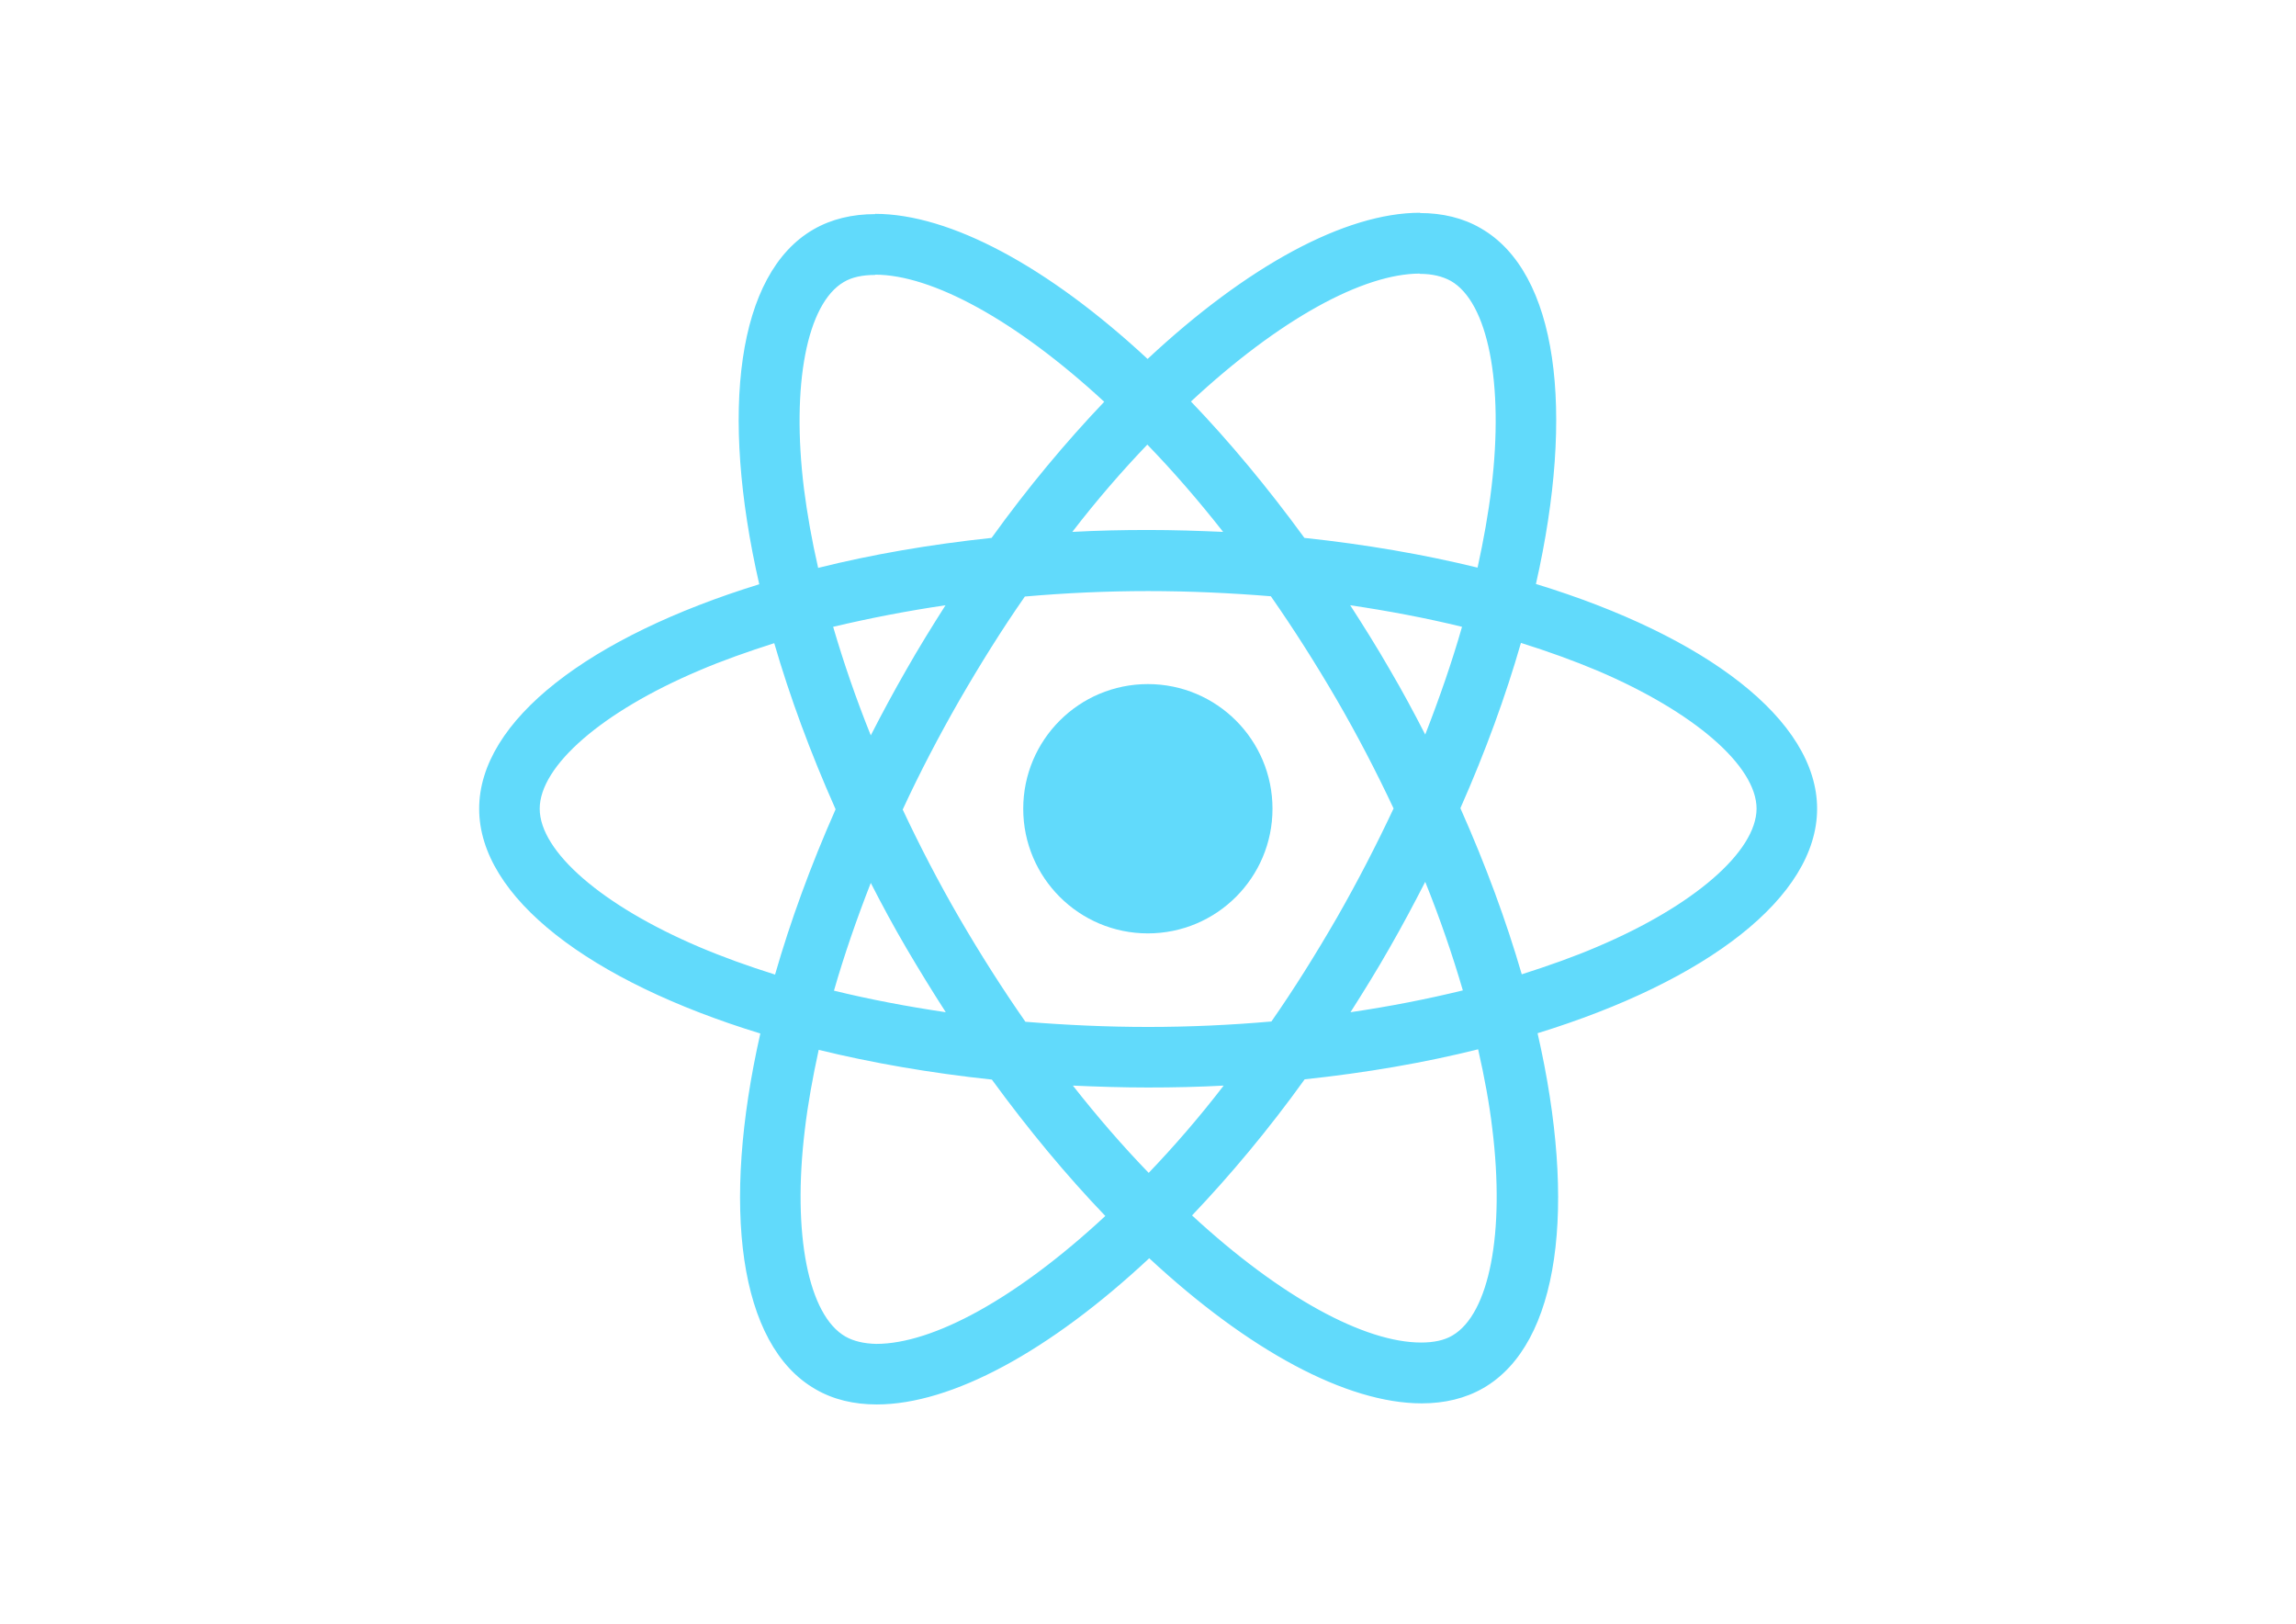
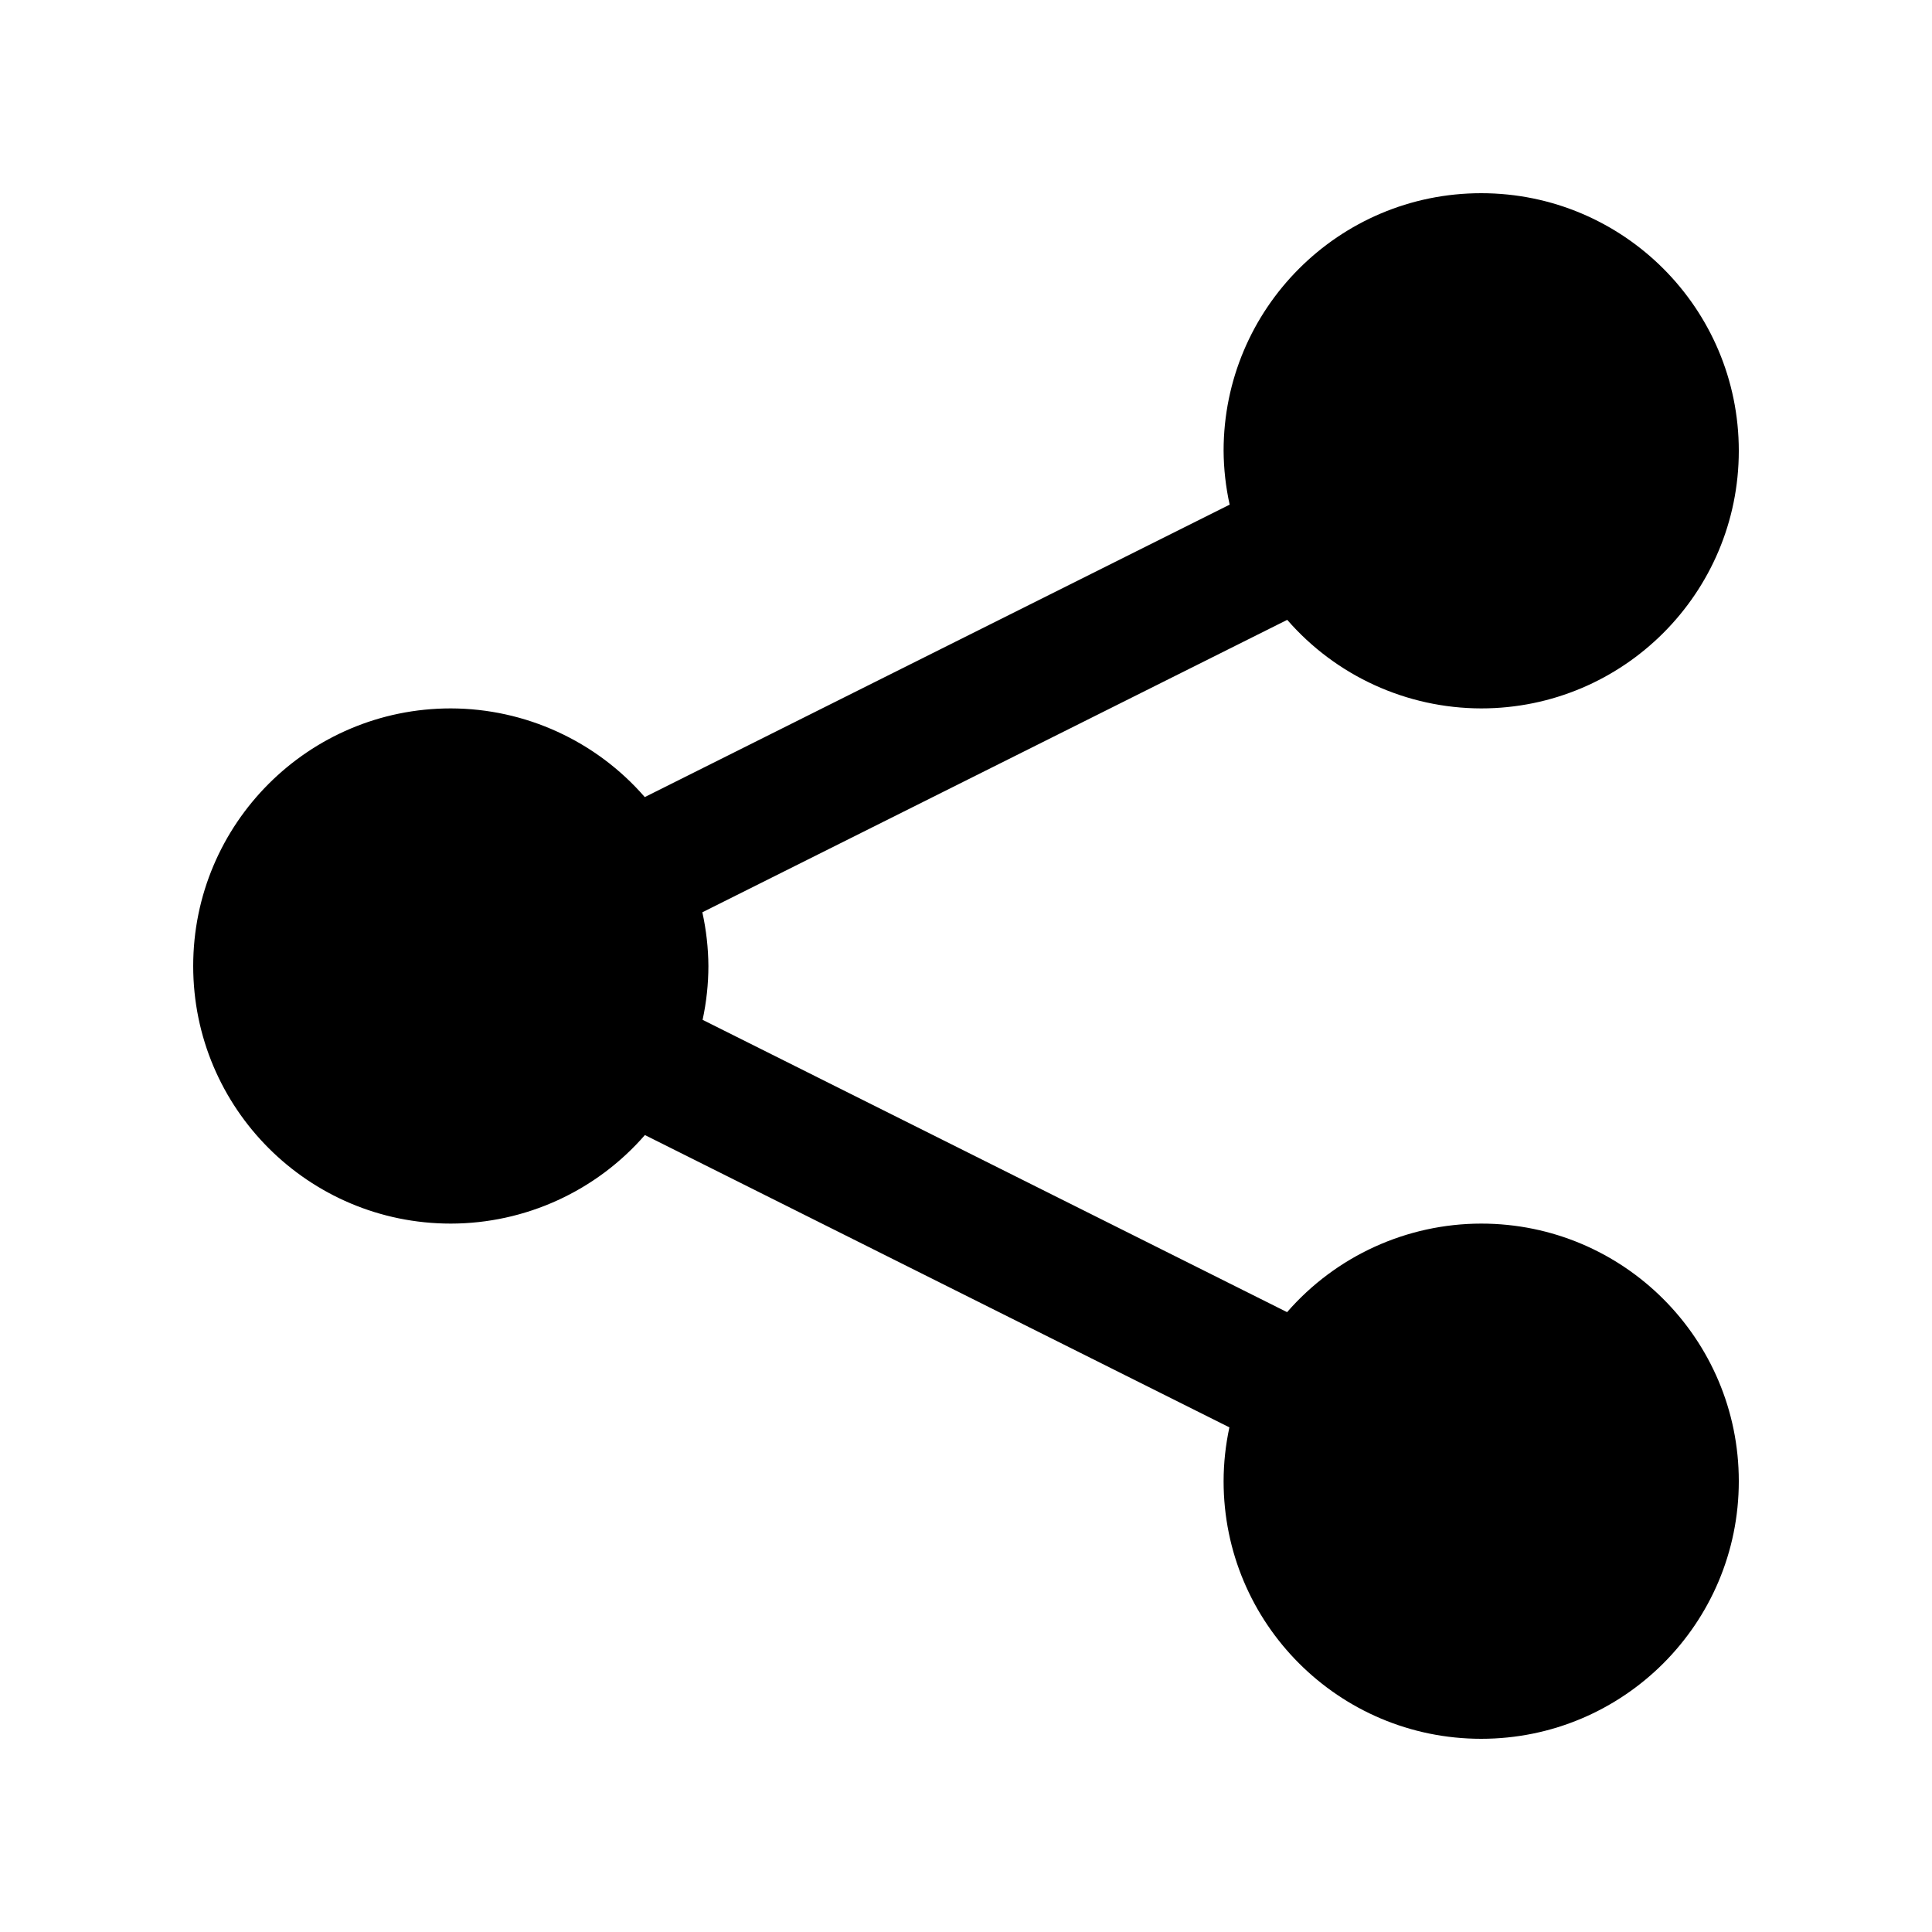
- <svg xmlns="http://www.w3.org/2000/svg" viewBox="0 0 841.9 595.3">
-   <g fill="#61DAFB">
-     <path d="M666.3 296.5c0-32.5-40.7-63.3-103.1-82.4 14.4-63.6 8-114.2-20.2-130.4-6.5-3.8-14.1-5.6-22.4-5.6v22.3c4.6 0 8.3.9 11.4 2.6 13.6 7.8 19.5 37.5 14.9 75.7-1.1 9.4-2.9 19.3-5.1 29.4-19.6-4.8-41-8.5-63.5-10.9-13.5-18.5-27.5-35.3-41.6-50 32.6-30.3 63.2-46.9 84-46.9V78c-27.5 0-63.5 19.6-99.9 53.6-36.4-33.8-72.4-53.2-99.9-53.2v22.3c20.7 0 51.4 16.5 84 46.6-14 14.7-28 31.4-41.3 49.9-22.6 2.4-44 6.1-63.6 11-2.3-10-4-19.7-5.2-29-4.7-38.2 1.1-67.9 14.6-75.8 3-1.8 6.9-2.6 11.5-2.6V78.5c-8.4 0-16 1.8-22.6 5.6-28.1 16.2-34.4 66.7-19.9 130.1-62.2 19.2-102.7 49.9-102.7 82.3 0 32.5 40.7 63.3 103.1 82.4-14.4 63.6-8 114.2 20.2 130.4 6.5 3.8 14.1 5.6 22.5 5.6 27.5 0 63.5-19.6 99.9-53.6 36.4 33.8 72.4 53.2 99.9 53.2 8.4 0 16-1.8 22.6-5.6 28.1-16.2 34.4-66.7 19.9-130.1 62-19.1 102.5-49.9 102.5-82.3zm-130.2-66.7c-3.7 12.9-8.3 26.2-13.5 39.5-4.1-8-8.4-16-13.1-24-4.6-8-9.5-15.8-14.4-23.4 14.2 2.1 27.9 4.7 41 7.9zm-45.8 106.5c-7.8 13.5-15.8 26.3-24.1 38.2-14.9 1.3-30 2-45.2 2-15.1 0-30.2-.7-45-1.9-8.3-11.9-16.4-24.6-24.2-38-7.6-13.1-14.5-26.4-20.8-39.8 6.2-13.4 13.2-26.8 20.7-39.9 7.8-13.5 15.8-26.3 24.1-38.2 14.9-1.3 30-2 45.2-2 15.1 0 30.2.7 45 1.9 8.3 11.9 16.4 24.6 24.2 38 7.6 13.1 14.5 26.4 20.8 39.8-6.3 13.4-13.2 26.8-20.7 39.9zm32.3-13c5.4 13.4 10 26.8 13.8 39.8-13.1 3.2-26.9 5.9-41.2 8 4.9-7.7 9.8-15.6 14.4-23.7 4.6-8 8.9-16.1 13-24.1zM421.2 430c-9.3-9.6-18.6-20.3-27.8-32 9 .4 18.2.7 27.5.7 9.4 0 18.7-.2 27.8-.7-9 11.7-18.3 22.4-27.5 32zm-74.4-58.9c-14.2-2.1-27.9-4.7-41-7.9 3.7-12.9 8.3-26.2 13.5-39.5 4.1 8 8.4 16 13.1 24 4.7 8 9.5 15.8 14.4 23.4zM420.7 163c9.3 9.6 18.6 20.3 27.8 32-9-.4-18.2-.7-27.5-.7-9.4 0-18.7.2-27.8.7 9-11.7 18.3-22.4 27.5-32zm-74 58.9c-4.9 7.7-9.8 15.6-14.4 23.7-4.6 8-8.9 16-13 24-5.4-13.4-10-26.8-13.8-39.8 13.1-3.1 26.9-5.8 41.2-7.9zm-90.5 125.2c-35.4-15.1-58.3-34.9-58.3-50.6 0-15.7 22.9-35.6 58.3-50.6 8.6-3.7 18-7 27.7-10.1 5.7 19.6 13.2 40 22.5 60.9-9.2 20.8-16.6 41.1-22.2 60.6-9.9-3.1-19.3-6.5-28-10.2zM310 490c-13.6-7.8-19.5-37.5-14.9-75.7 1.1-9.4 2.9-19.3 5.1-29.4 19.6 4.8 41 8.5 63.5 10.9 13.5 18.5 27.5 35.3 41.6 50-32.6 30.3-63.2 46.9-84 46.9-4.5-.1-8.3-1-11.3-2.7zm237.2-76.2c4.7 38.2-1.1 67.9-14.6 75.8-3 1.8-6.9 2.6-11.5 2.6-20.7 0-51.4-16.5-84-46.6 14-14.7 28-31.4 41.3-49.9 22.6-2.4 44-6.1 63.6-11 2.3 10.1 4.1 19.8 5.2 29.1zm38.5-66.7c-8.6 3.7-18 7-27.7 10.1-5.7-19.6-13.2-40-22.5-60.9 9.2-20.8 16.6-41.1 22.2-60.6 9.9 3.1 19.3 6.5 28.1 10.2 35.4 15.1 58.3 34.9 58.3 50.6-.1 15.7-23 35.6-58.4 50.6zM320.8 78.4z" />
-     <circle cx="420.9" cy="296.5" r="45.7" />
-     <path d="M520.5 78.1z" />
-   </g>
+ <svg xmlns="http://www.w3.org/2000/svg" x="0px" y="0px" width="30" height="30" viewBox="0 0 30 30" style="fill:#000000;">
+   <path d="M 23 3 A 4 4 0 0 0 19 7 A 4 4 0 0 0 19.094 7.836 L 10.012 12.377 A 4 4 0 0 0 7 11 A 4 4 0 0 0 3 15 A 4 4 0 0 0 7 19 A 4 4 0 0 0 10.014 17.625 L 19.09 22.164 A 4 4 0 0 0 19 23 A 4 4 0 0 0 23 27 A 4 4 0 0 0 27 23 A 4 4 0 0 0 23 19 A 4 4 0 0 0 19.986 20.375 L 10.91 15.836 A 4 4 0 0 0 11 15 A 4 4 0 0 0 10.906 14.166 L 19.988 9.625 A 4 4 0 0 0 23 11 A 4 4 0 0 0 27 7 A 4 4 0 0 0 23 3 z" />
</svg>
